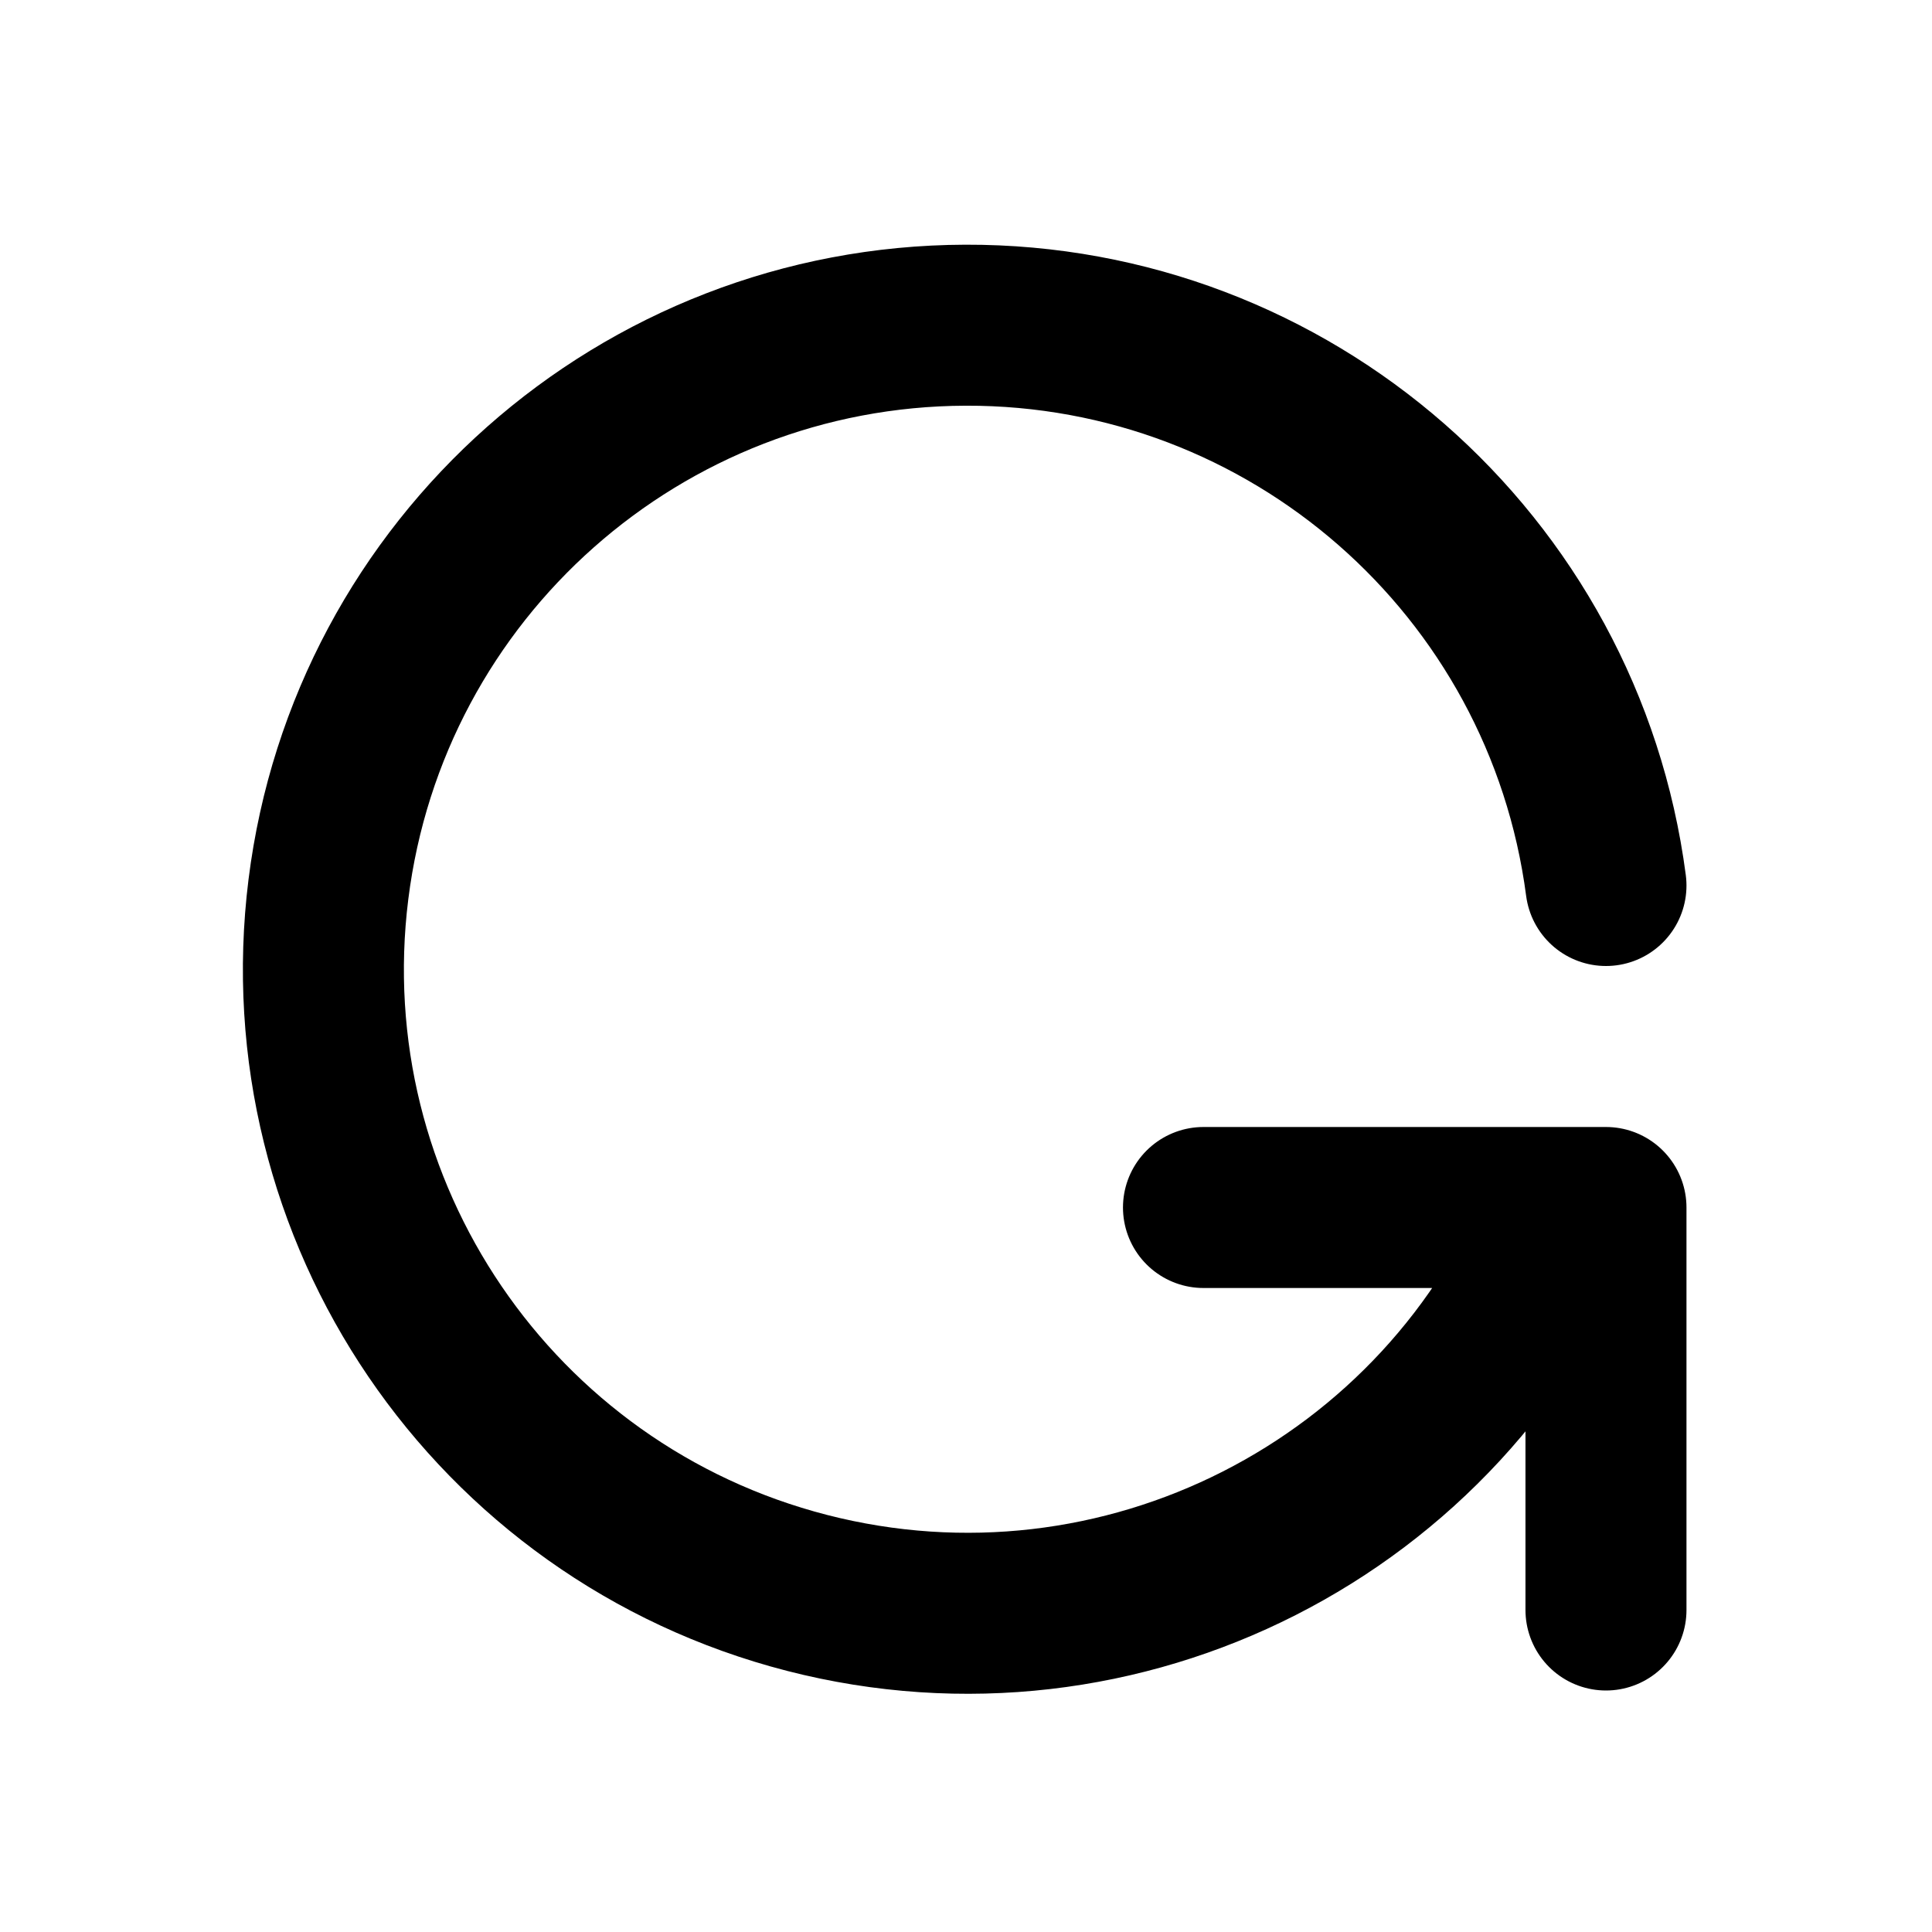
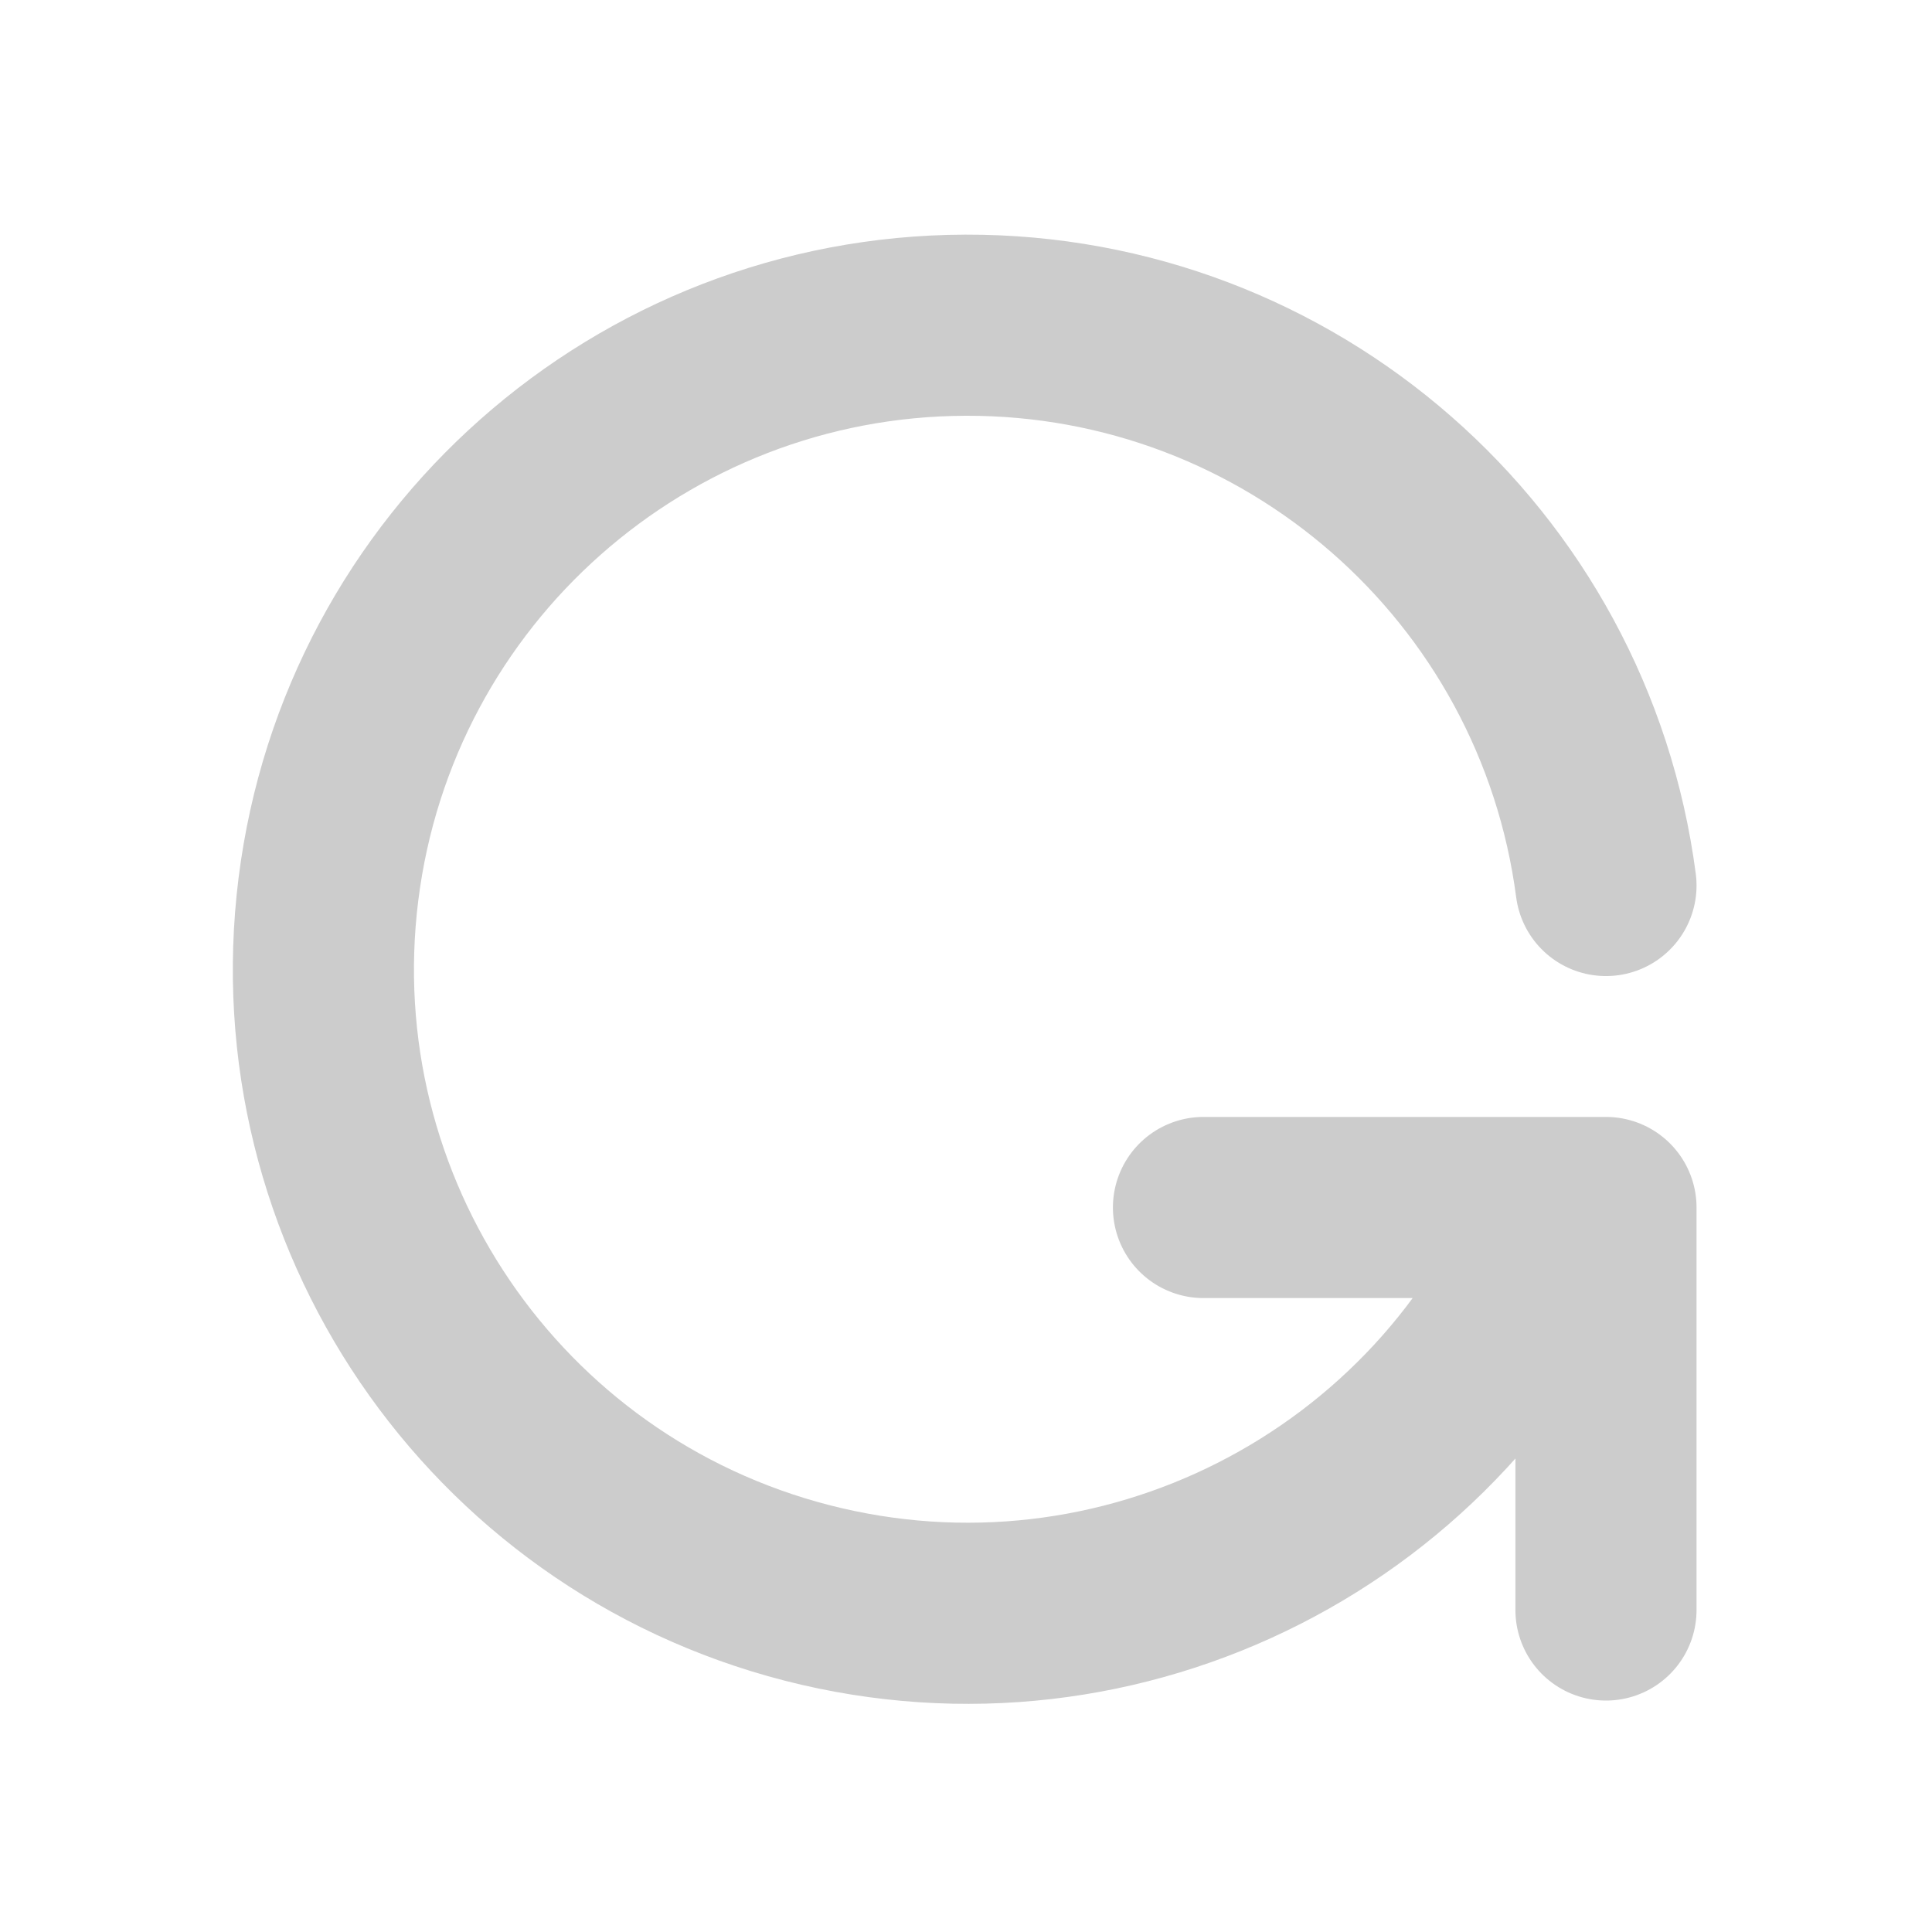
- <svg xmlns="http://www.w3.org/2000/svg" class="icon icon-tabler icon-tabler-rotate" width="24" height="24" viewBox="0 0 24 24" stroke-width="2" stroke="currentColor" fill="none" stroke-linecap="round" stroke-linejoin="round">
-   <path stroke="none" d="M0 0h24v24H0z" fill="none" />
-   <path d="M19.95 11a8 8 0 1 0 -.5 4m.5 5v-5h-5" />
+ <svg xmlns="http://www.w3.org/2000/svg" class="icon icon-tabler icon-tabler-rotate" width="24" height="24" viewBox="0 0 24 24" stroke-width="2" stroke="currentColor" fill="none" stroke-linecap="round" stroke-linejoin="round" version="1.1" id="svg8061">
+   <defs id="defs8065" />
+   <path stroke="none" d="M0 0h24v24H0z" fill="none" id="path8057" />
+   <path d="M19.95 11a8 8 0 1 0 -.5 4m.5 5v-5h-5" id="path8059" style="stroke:#cccccc;stroke-opacity:1;stroke-width:2.25;stroke-dasharray:none" />
</svg>
